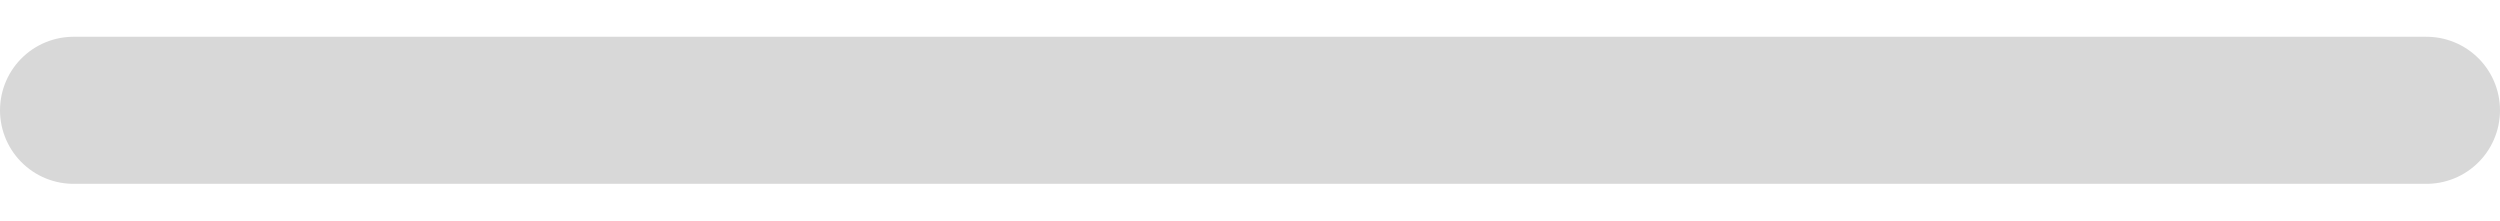
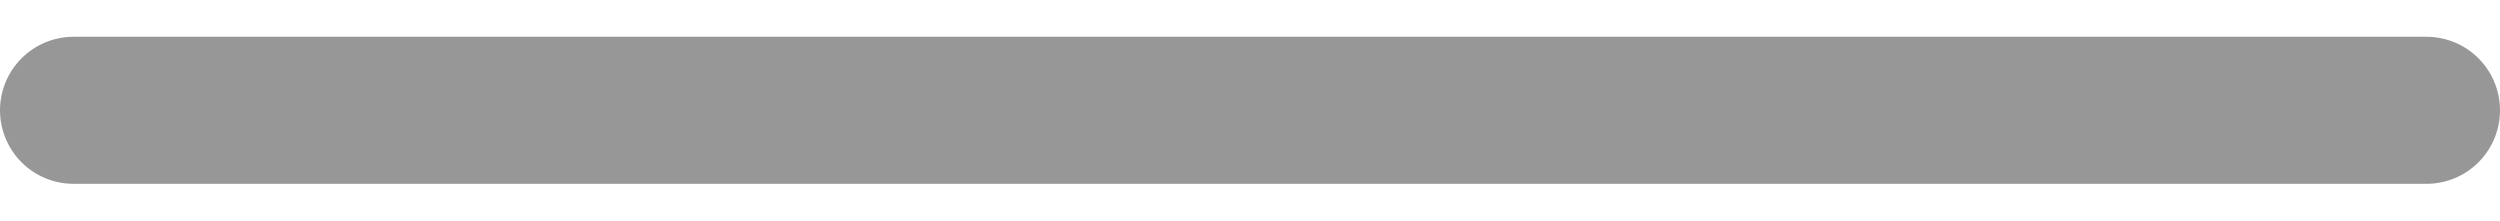
<svg xmlns="http://www.w3.org/2000/svg" width="34px" height="3px" viewBox="0 0 34 3" version="1.1">
  <g id="Page-1" stroke="none" stroke-width="1" fill="none" fill-rule="evenodd" stroke-linecap="round">
-     <g id="Desktop" transform="translate(-703, -3831)" stroke="#D8D8D8" stroke-width="2">
-       <line x1="704" y1="3832.5" x2="736" y2="3832.5" id="Line-2-Copy" />
+     <g id="Desktop" transform="translate(-655, -3831)" stroke="#979797" stroke-width="2">
+       <line x1="656" y1="3832.5" x2="688" y2="3832.5" id="Line-2" />
    </g>
  </g>
</svg>
